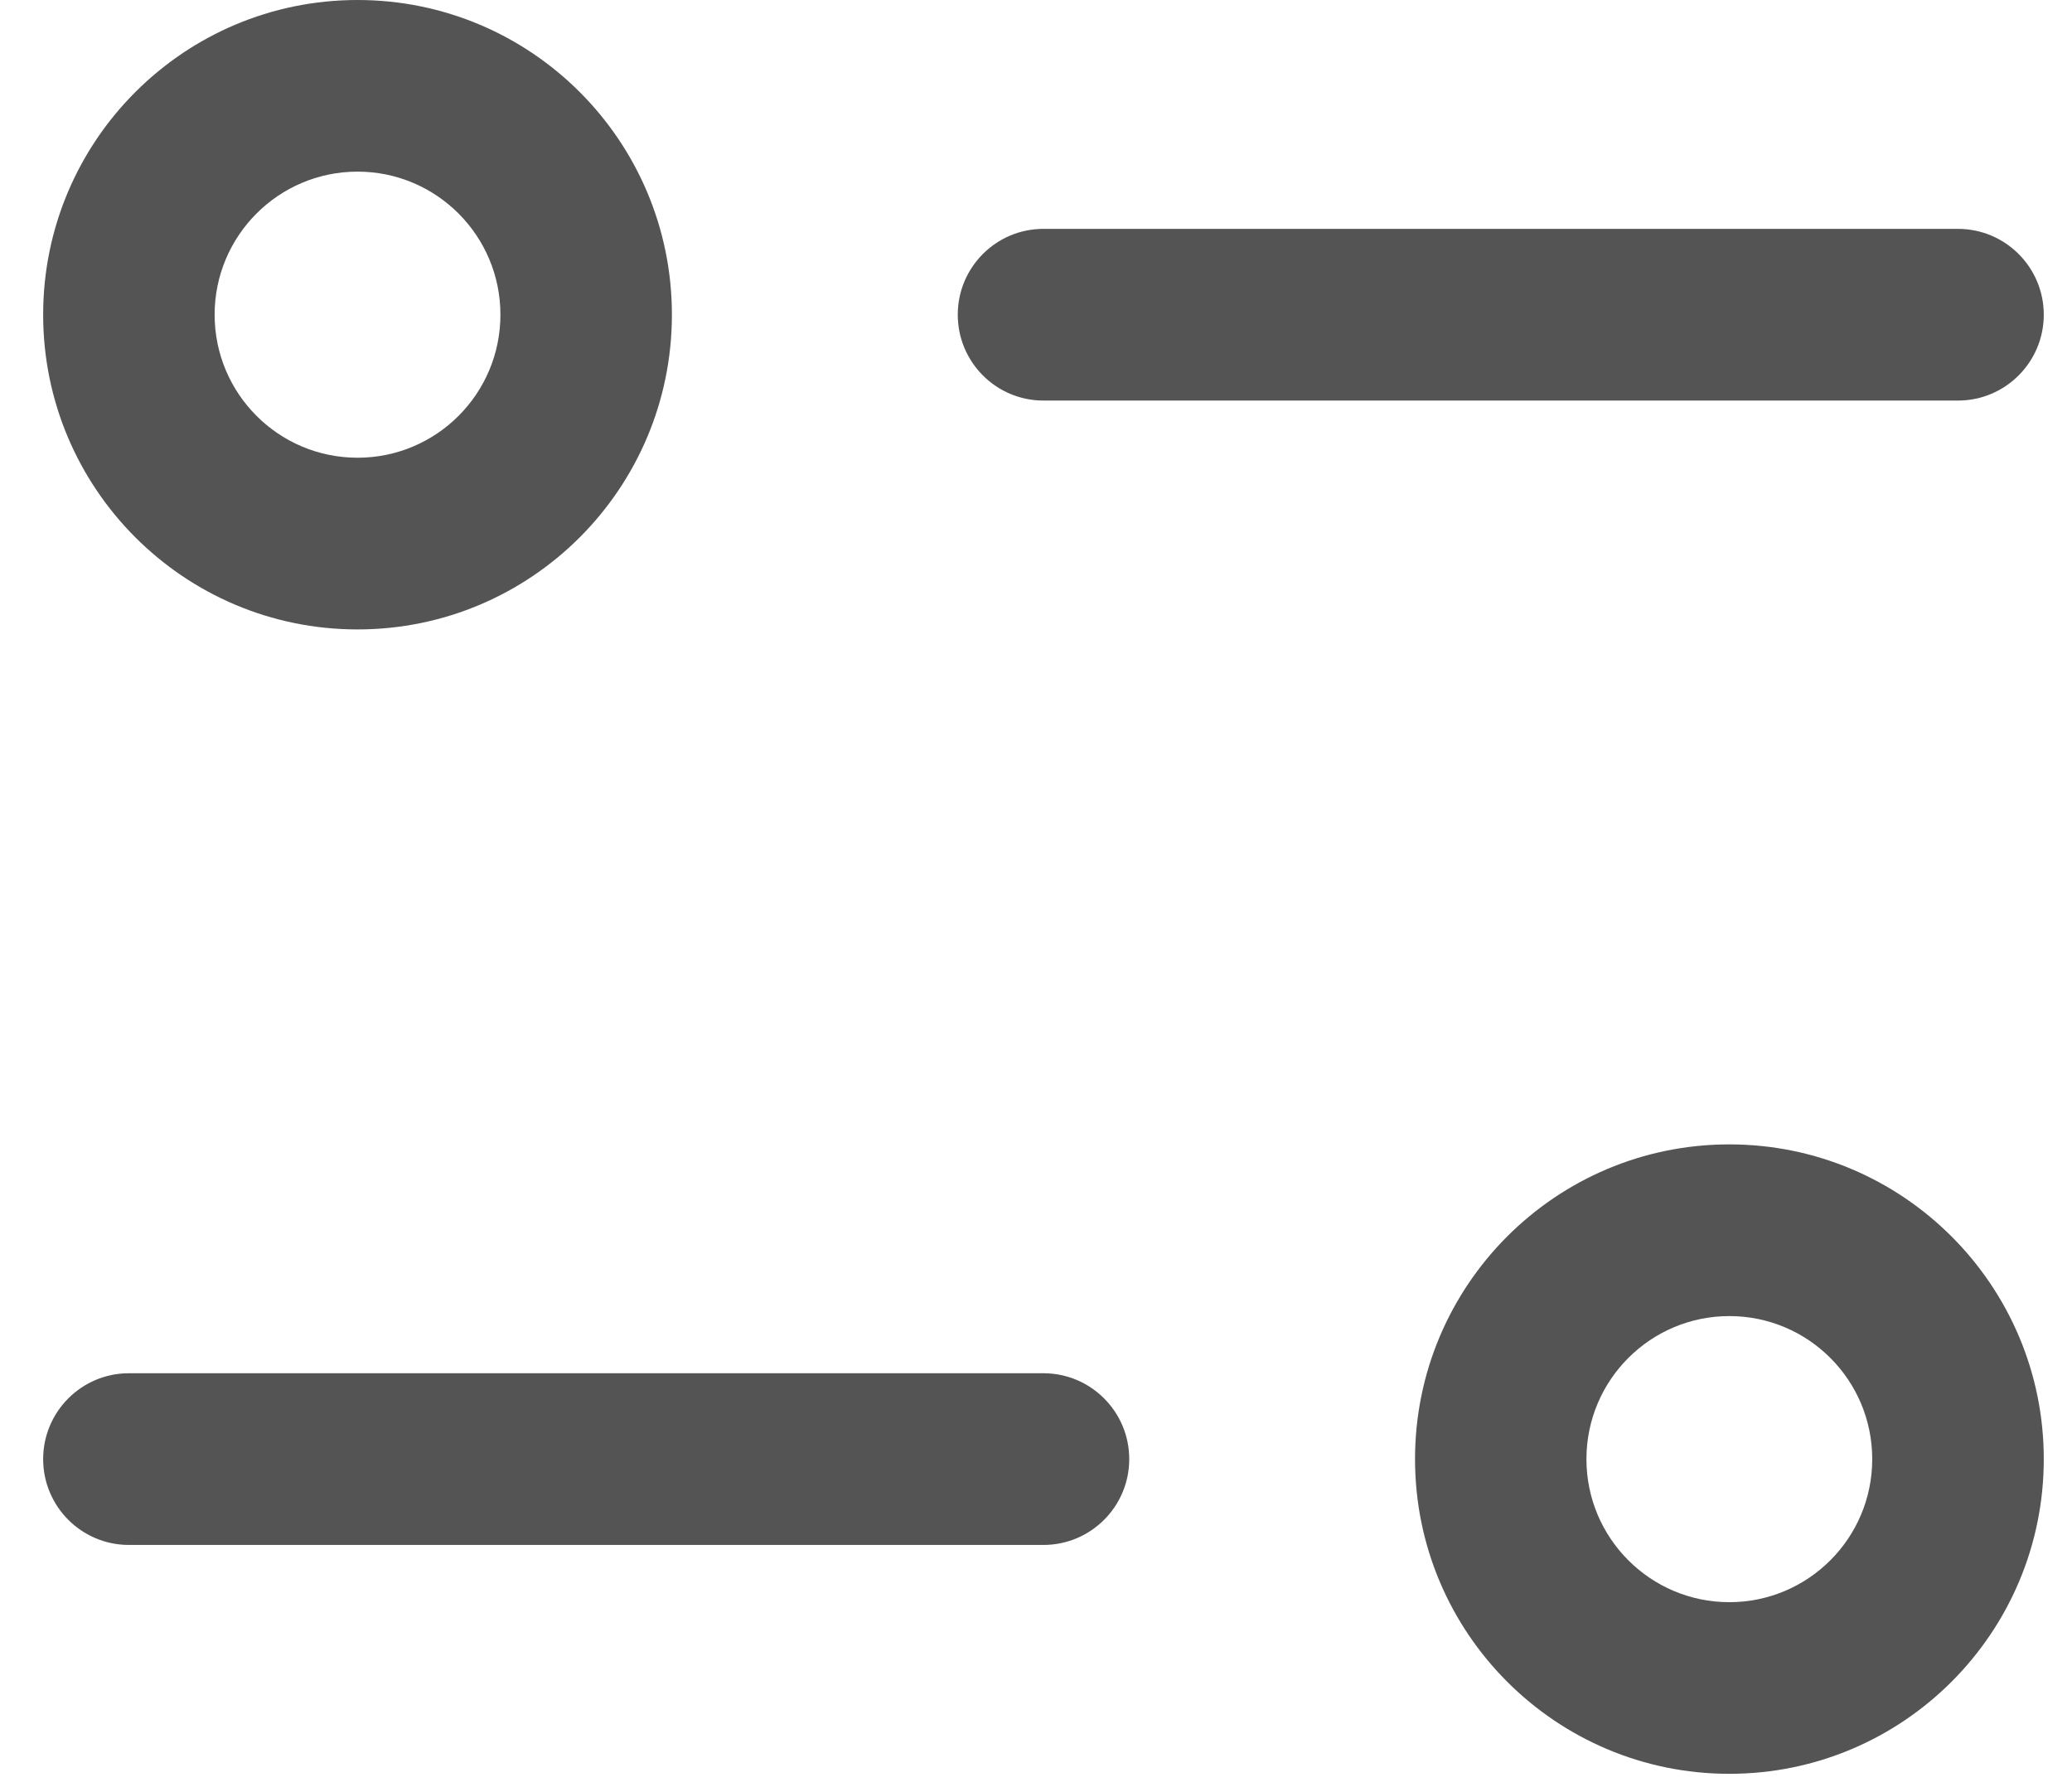
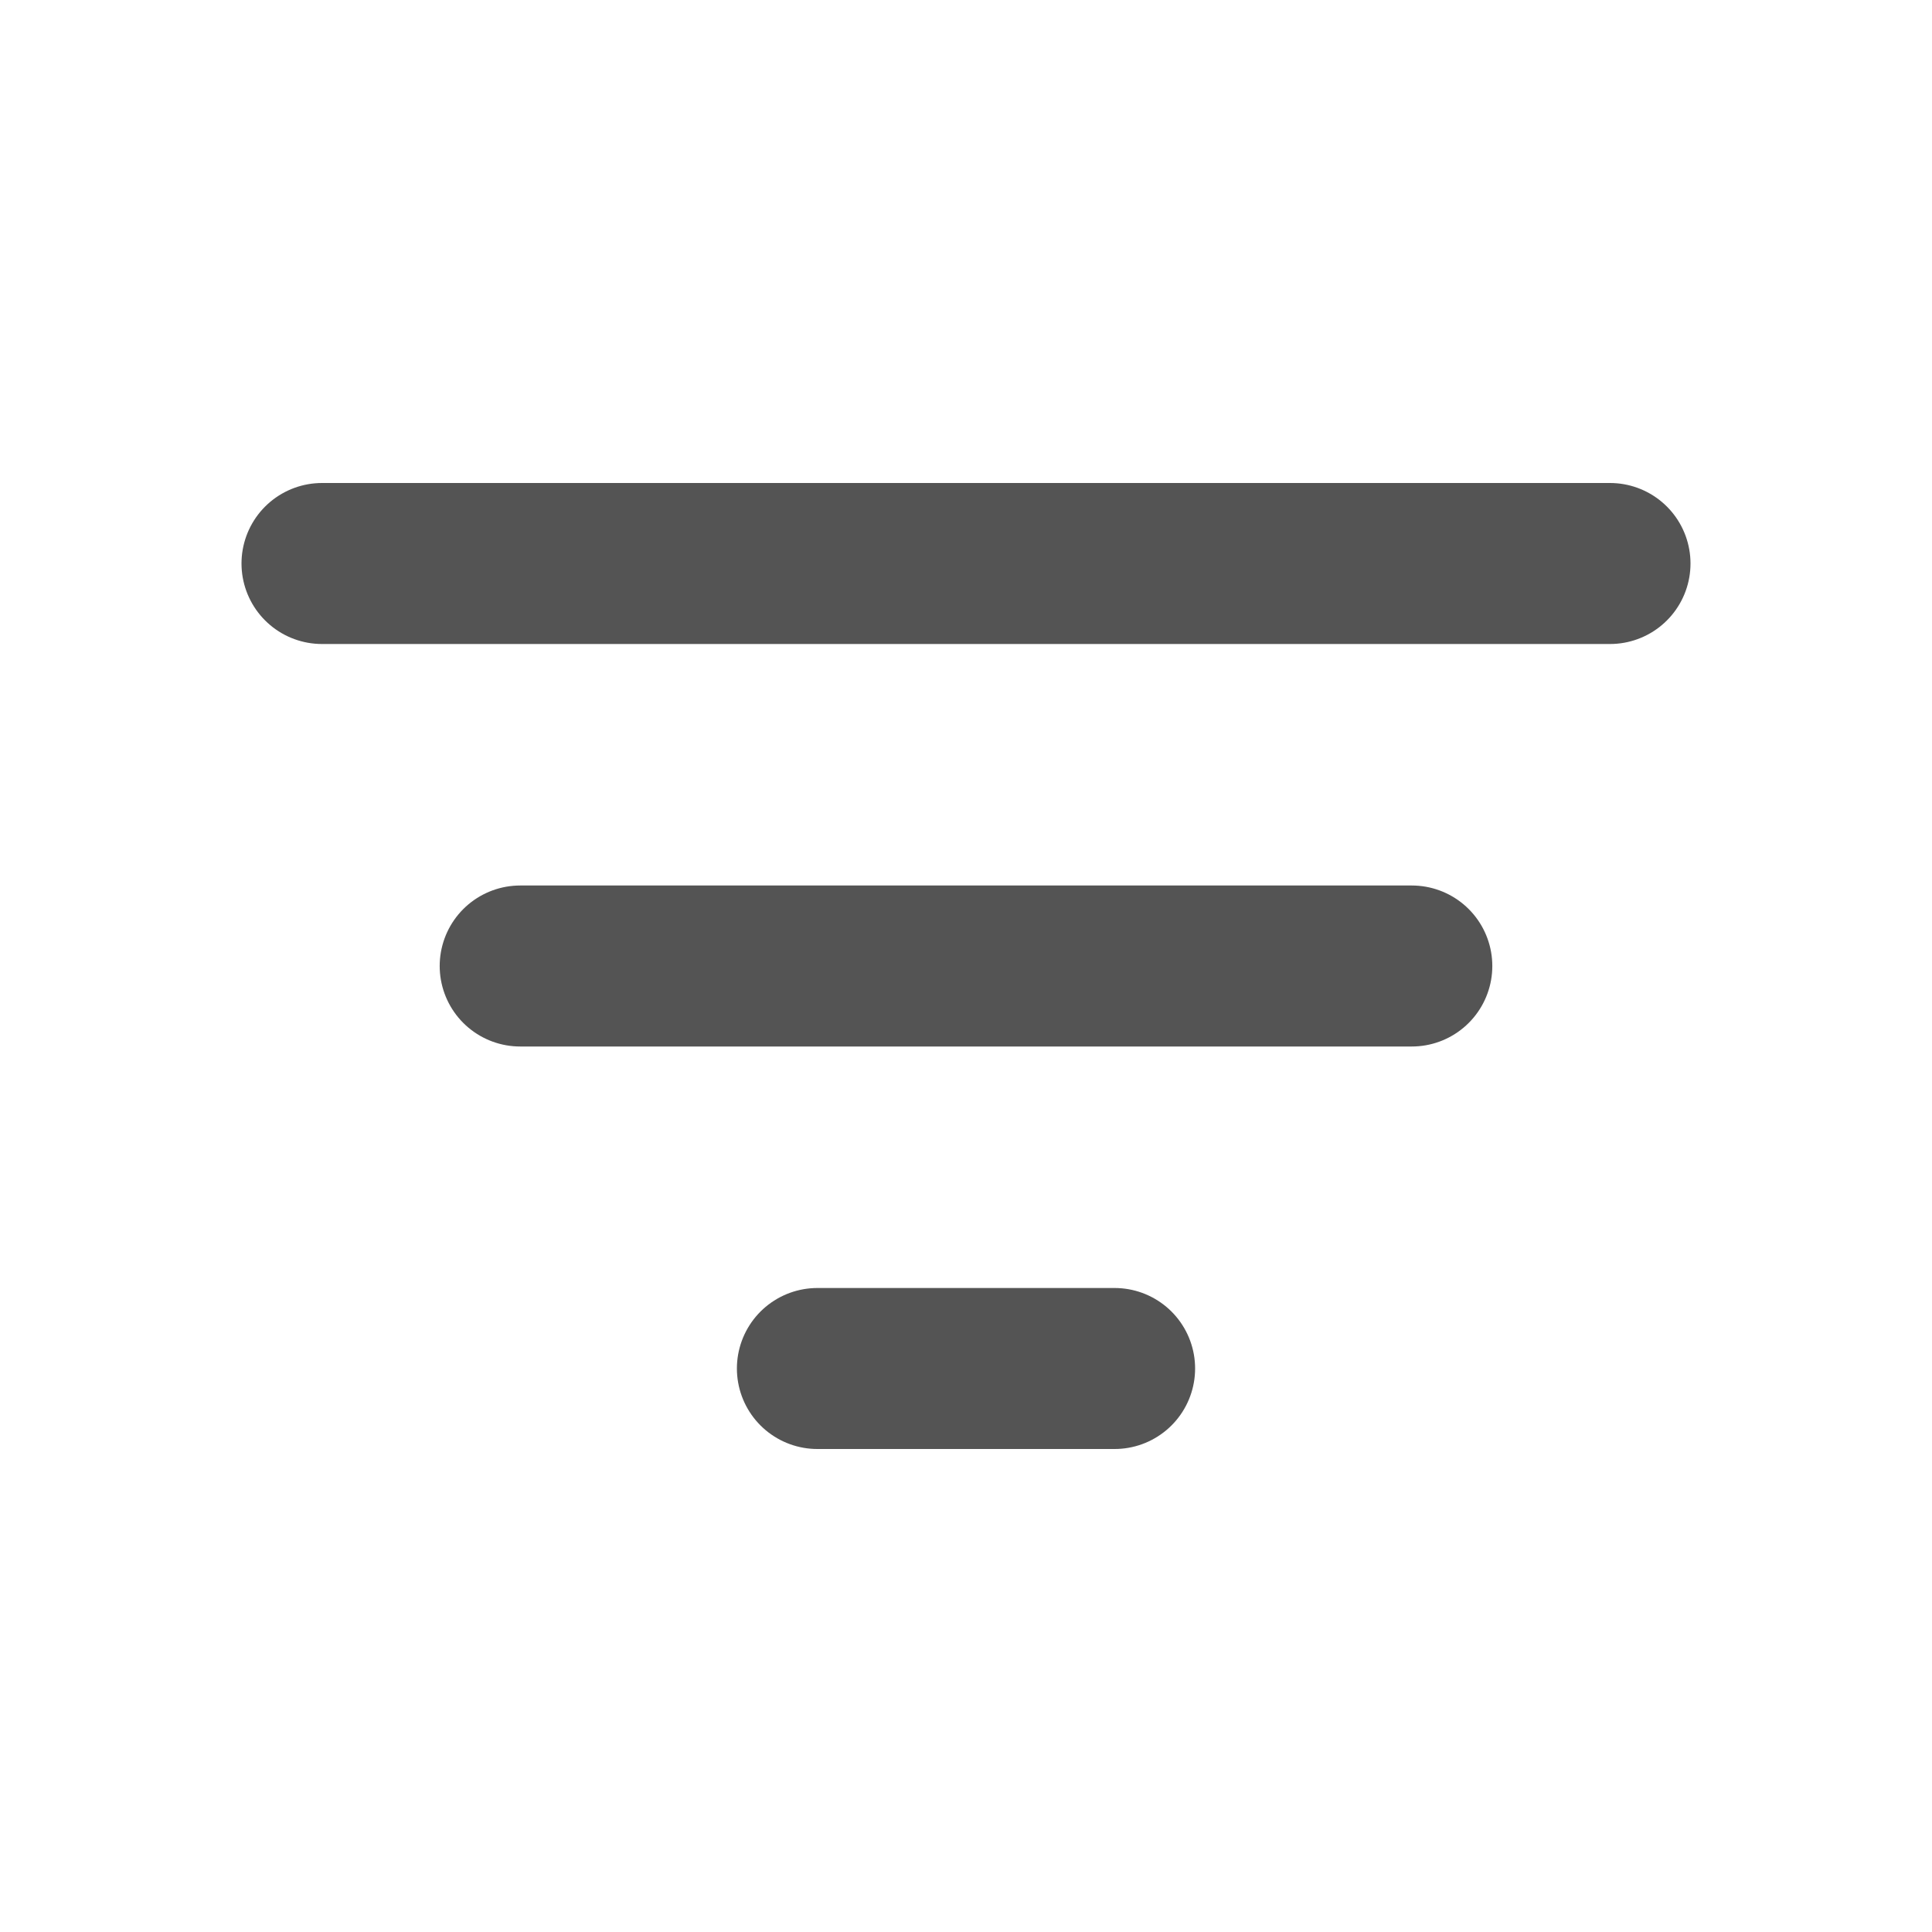
- <svg xmlns="http://www.w3.org/2000/svg" width="29" height="25" viewBox="0 0 29 25" fill="none">
-   <path fill-rule="evenodd" clip-rule="evenodd" d="M5.004 0C2.574 0 0.604 1.972 0.604 4.404C0.604 6.837 2.574 8.809 5.004 8.809C7.435 8.809 9.404 6.837 9.404 4.404C9.404 1.972 7.435 0 5.004 0ZM3.004 4.404C3.004 3.299 3.9 2.402 5.004 2.402C6.109 2.402 7.004 3.299 7.004 4.404C7.004 5.51 6.109 6.406 5.004 6.406C3.9 6.406 3.004 5.51 3.004 4.404Z" fill="#545454" />
-   <path d="M14.604 3.203C13.942 3.203 13.405 3.741 13.405 4.404C13.405 5.068 13.942 5.606 14.604 5.606L27.404 5.606C28.067 5.606 28.605 5.068 28.605 4.404C28.605 3.741 28.067 3.203 27.404 3.203L14.604 3.203Z" fill="#545454" />
-   <path fill-rule="evenodd" clip-rule="evenodd" d="M24.204 16.016C21.774 16.016 19.805 17.988 19.805 20.421C19.805 22.853 21.774 24.825 24.204 24.825C26.634 24.825 28.605 22.853 28.605 20.421C28.605 17.988 26.634 16.016 24.204 16.016ZM22.204 20.421C22.204 19.315 23.1 18.419 24.204 18.419C25.309 18.419 26.204 19.315 26.204 20.421C26.204 21.526 25.309 22.423 24.204 22.423C23.1 22.423 22.204 21.526 22.204 20.421Z" fill="#545454" />
-   <path d="M1.804 19.219C1.142 19.219 0.604 19.757 0.604 20.421C0.604 21.084 1.142 21.622 1.804 21.622L14.604 21.622C15.267 21.622 15.805 21.084 15.805 20.421C15.805 19.757 15.267 19.219 14.604 19.219L1.804 19.219Z" fill="#545454" />
+ <svg xmlns="http://www.w3.org/2000/svg" width="24" height="24" viewBox="0 0 24 24" fill="none">
+   <path d="M6.462 12H17.538M4 7H20M10.154 17H13.846" stroke="#545454" stroke-width="2" stroke-linecap="round" stroke-linejoin="round" />
</svg>
